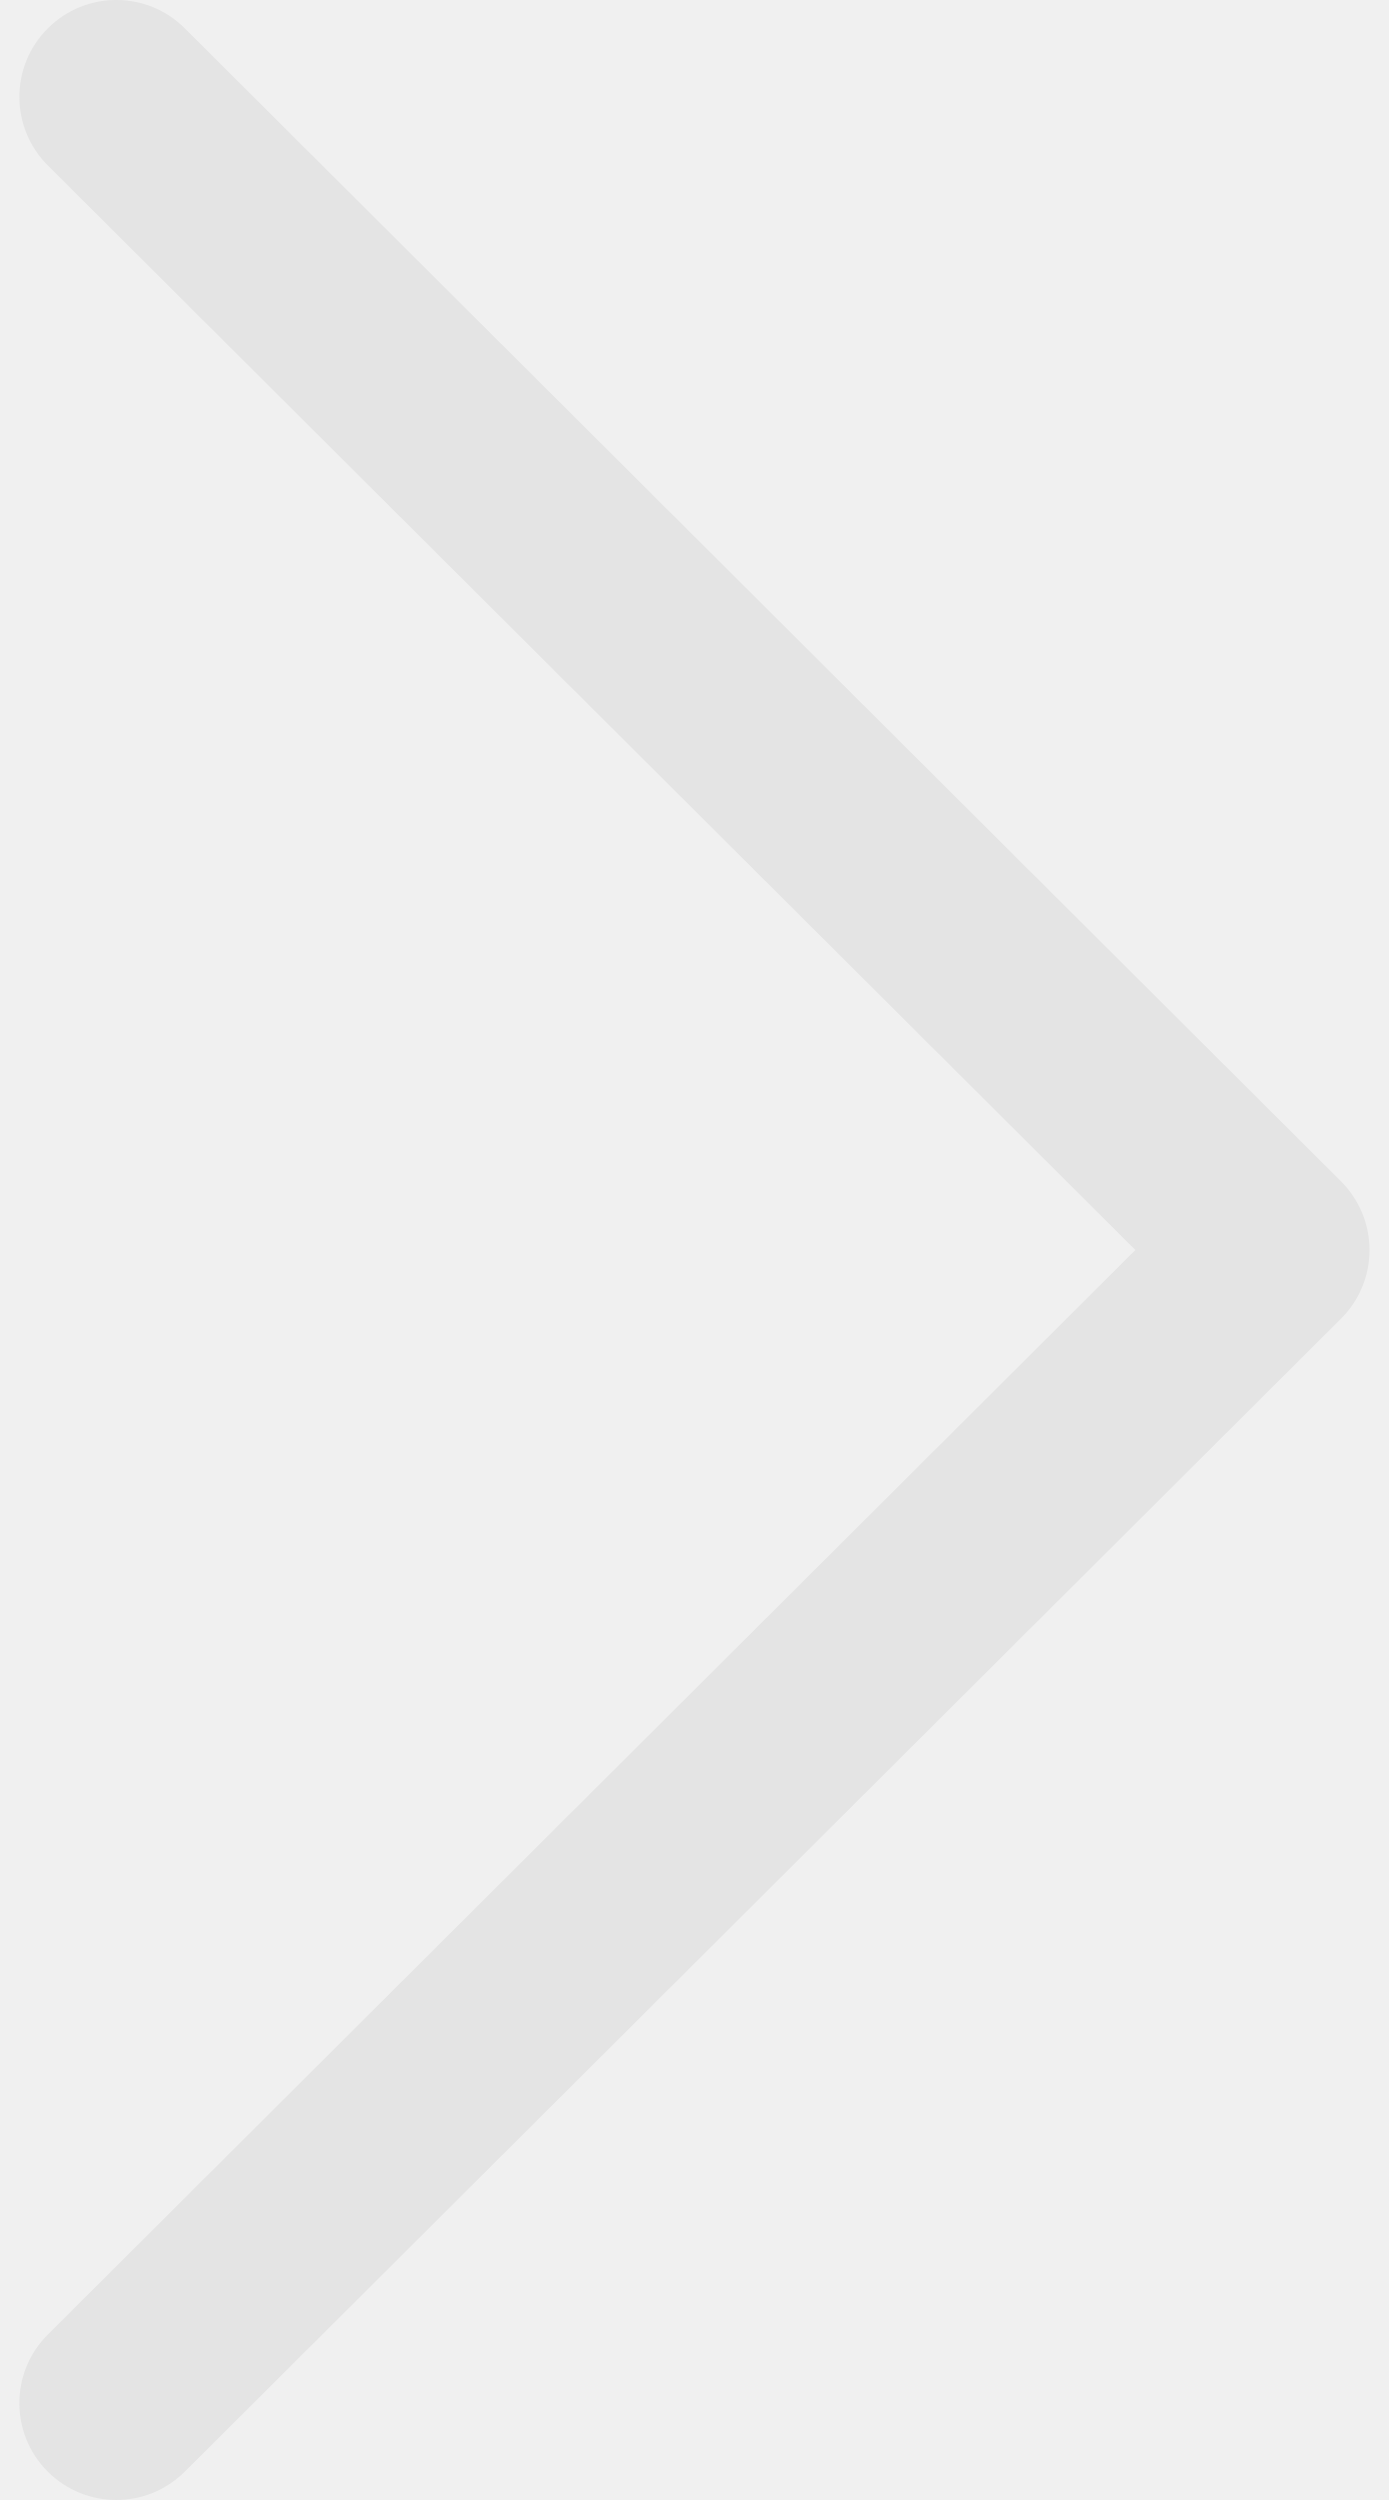
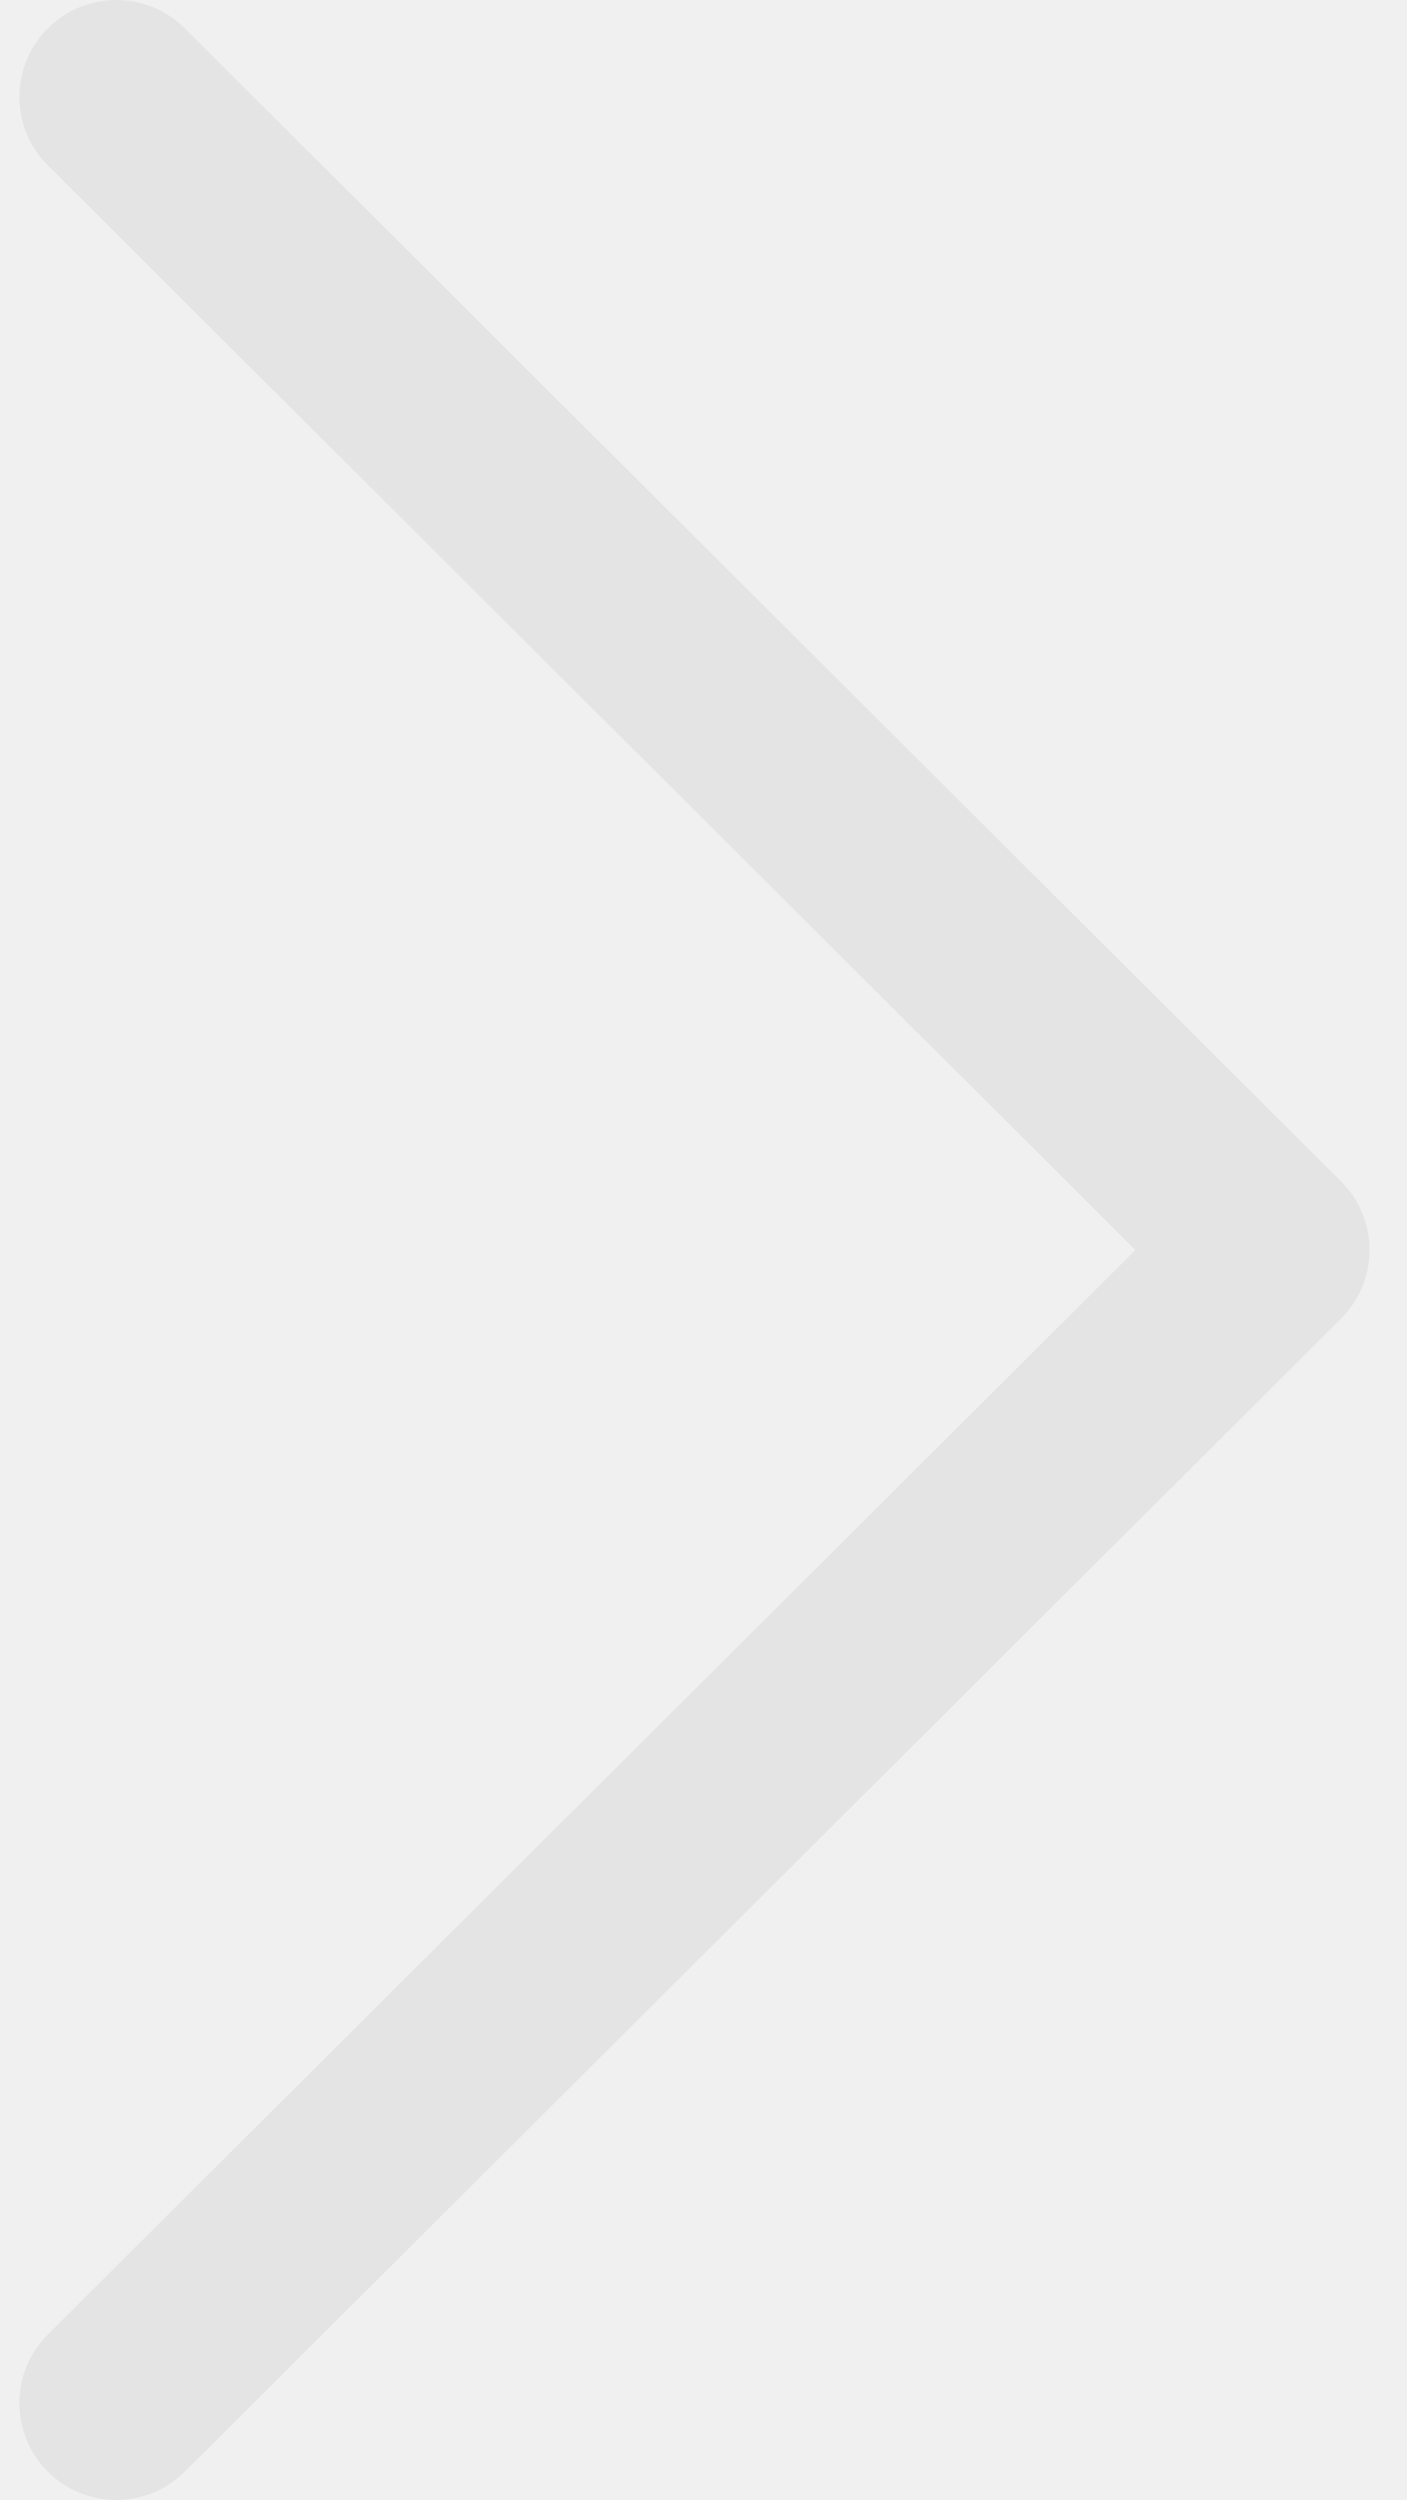
- <svg xmlns="http://www.w3.org/2000/svg" width="20" height="36" viewBox="0 0 20 36" fill="none">
-   <path d="M19.311 17.012L2.66 0.407C2.115 -0.137 1.231 -0.136 0.687 0.41C0.142 0.955 0.144 1.839 0.689 2.383L16.349 18L0.689 33.617C0.143 34.161 0.142 35.044 0.686 35.59C0.959 35.863 1.317 36 1.674 36C2.031 36 2.387 35.864 2.66 35.593L19.311 18.988C19.574 18.727 19.721 18.371 19.721 18C19.721 17.629 19.573 17.274 19.311 17.012Z" fill="#E4E4E4" />
+ <svg xmlns="http://www.w3.org/2000/svg" width="36" height="64" viewBox="0 0 36 64" fill="none">
+   <g clip-path="url(#clip0)">
+     <path d="M34.331 30.244L4.729 0.724C3.76 -0.243 2.189 -0.241 1.221 0.729C0.254 1.699 0.256 3.27 1.226 4.237L29.066 32L1.225 59.763C0.255 60.73 0.253 62.301 1.22 63.271C1.705 63.757 2.341 64 2.977 64C3.611 64 4.245 63.758 4.729 63.276L34.331 33.756C34.798 33.292 35.06 32.659 35.06 32C35.06 31.341 34.798 30.709 34.331 30.244Z" fill="#E4E4E4" />
+   </g>
+   <defs>
+     <clipPath id="clip0">
+       <rect width="35.556" height="64" fill="white" />
+     </clipPath>
+   </defs>
</svg>
